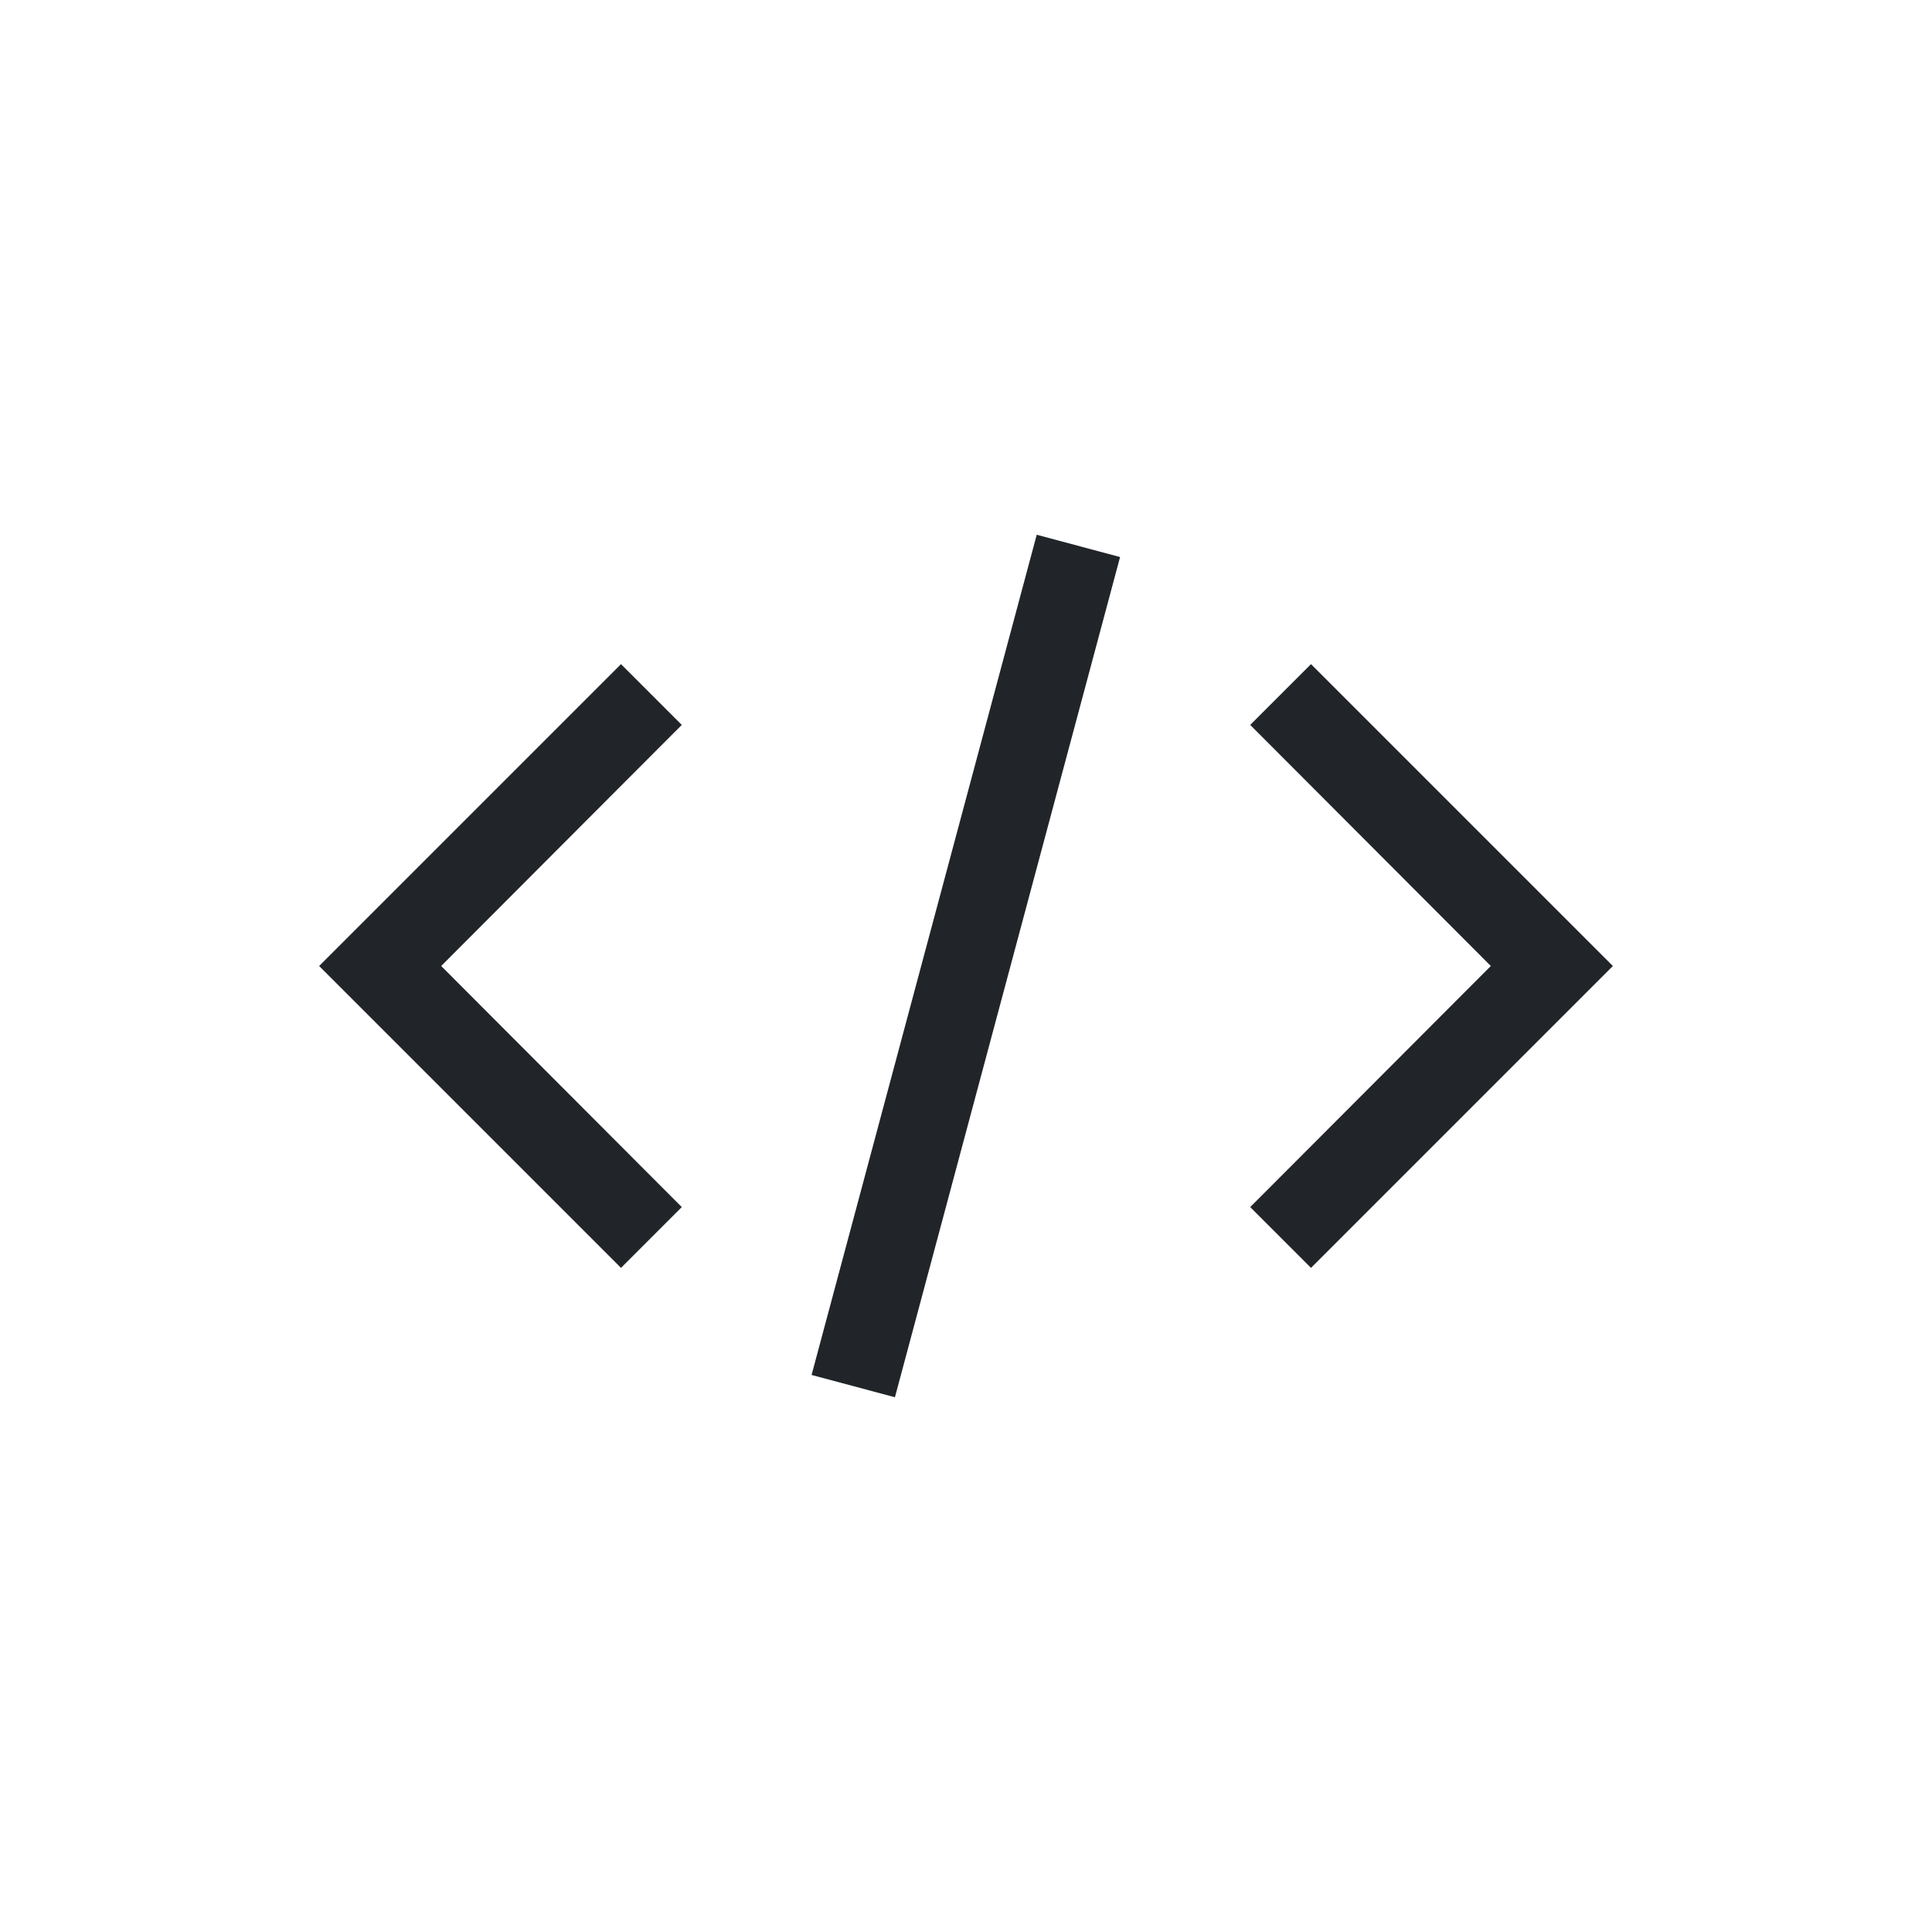
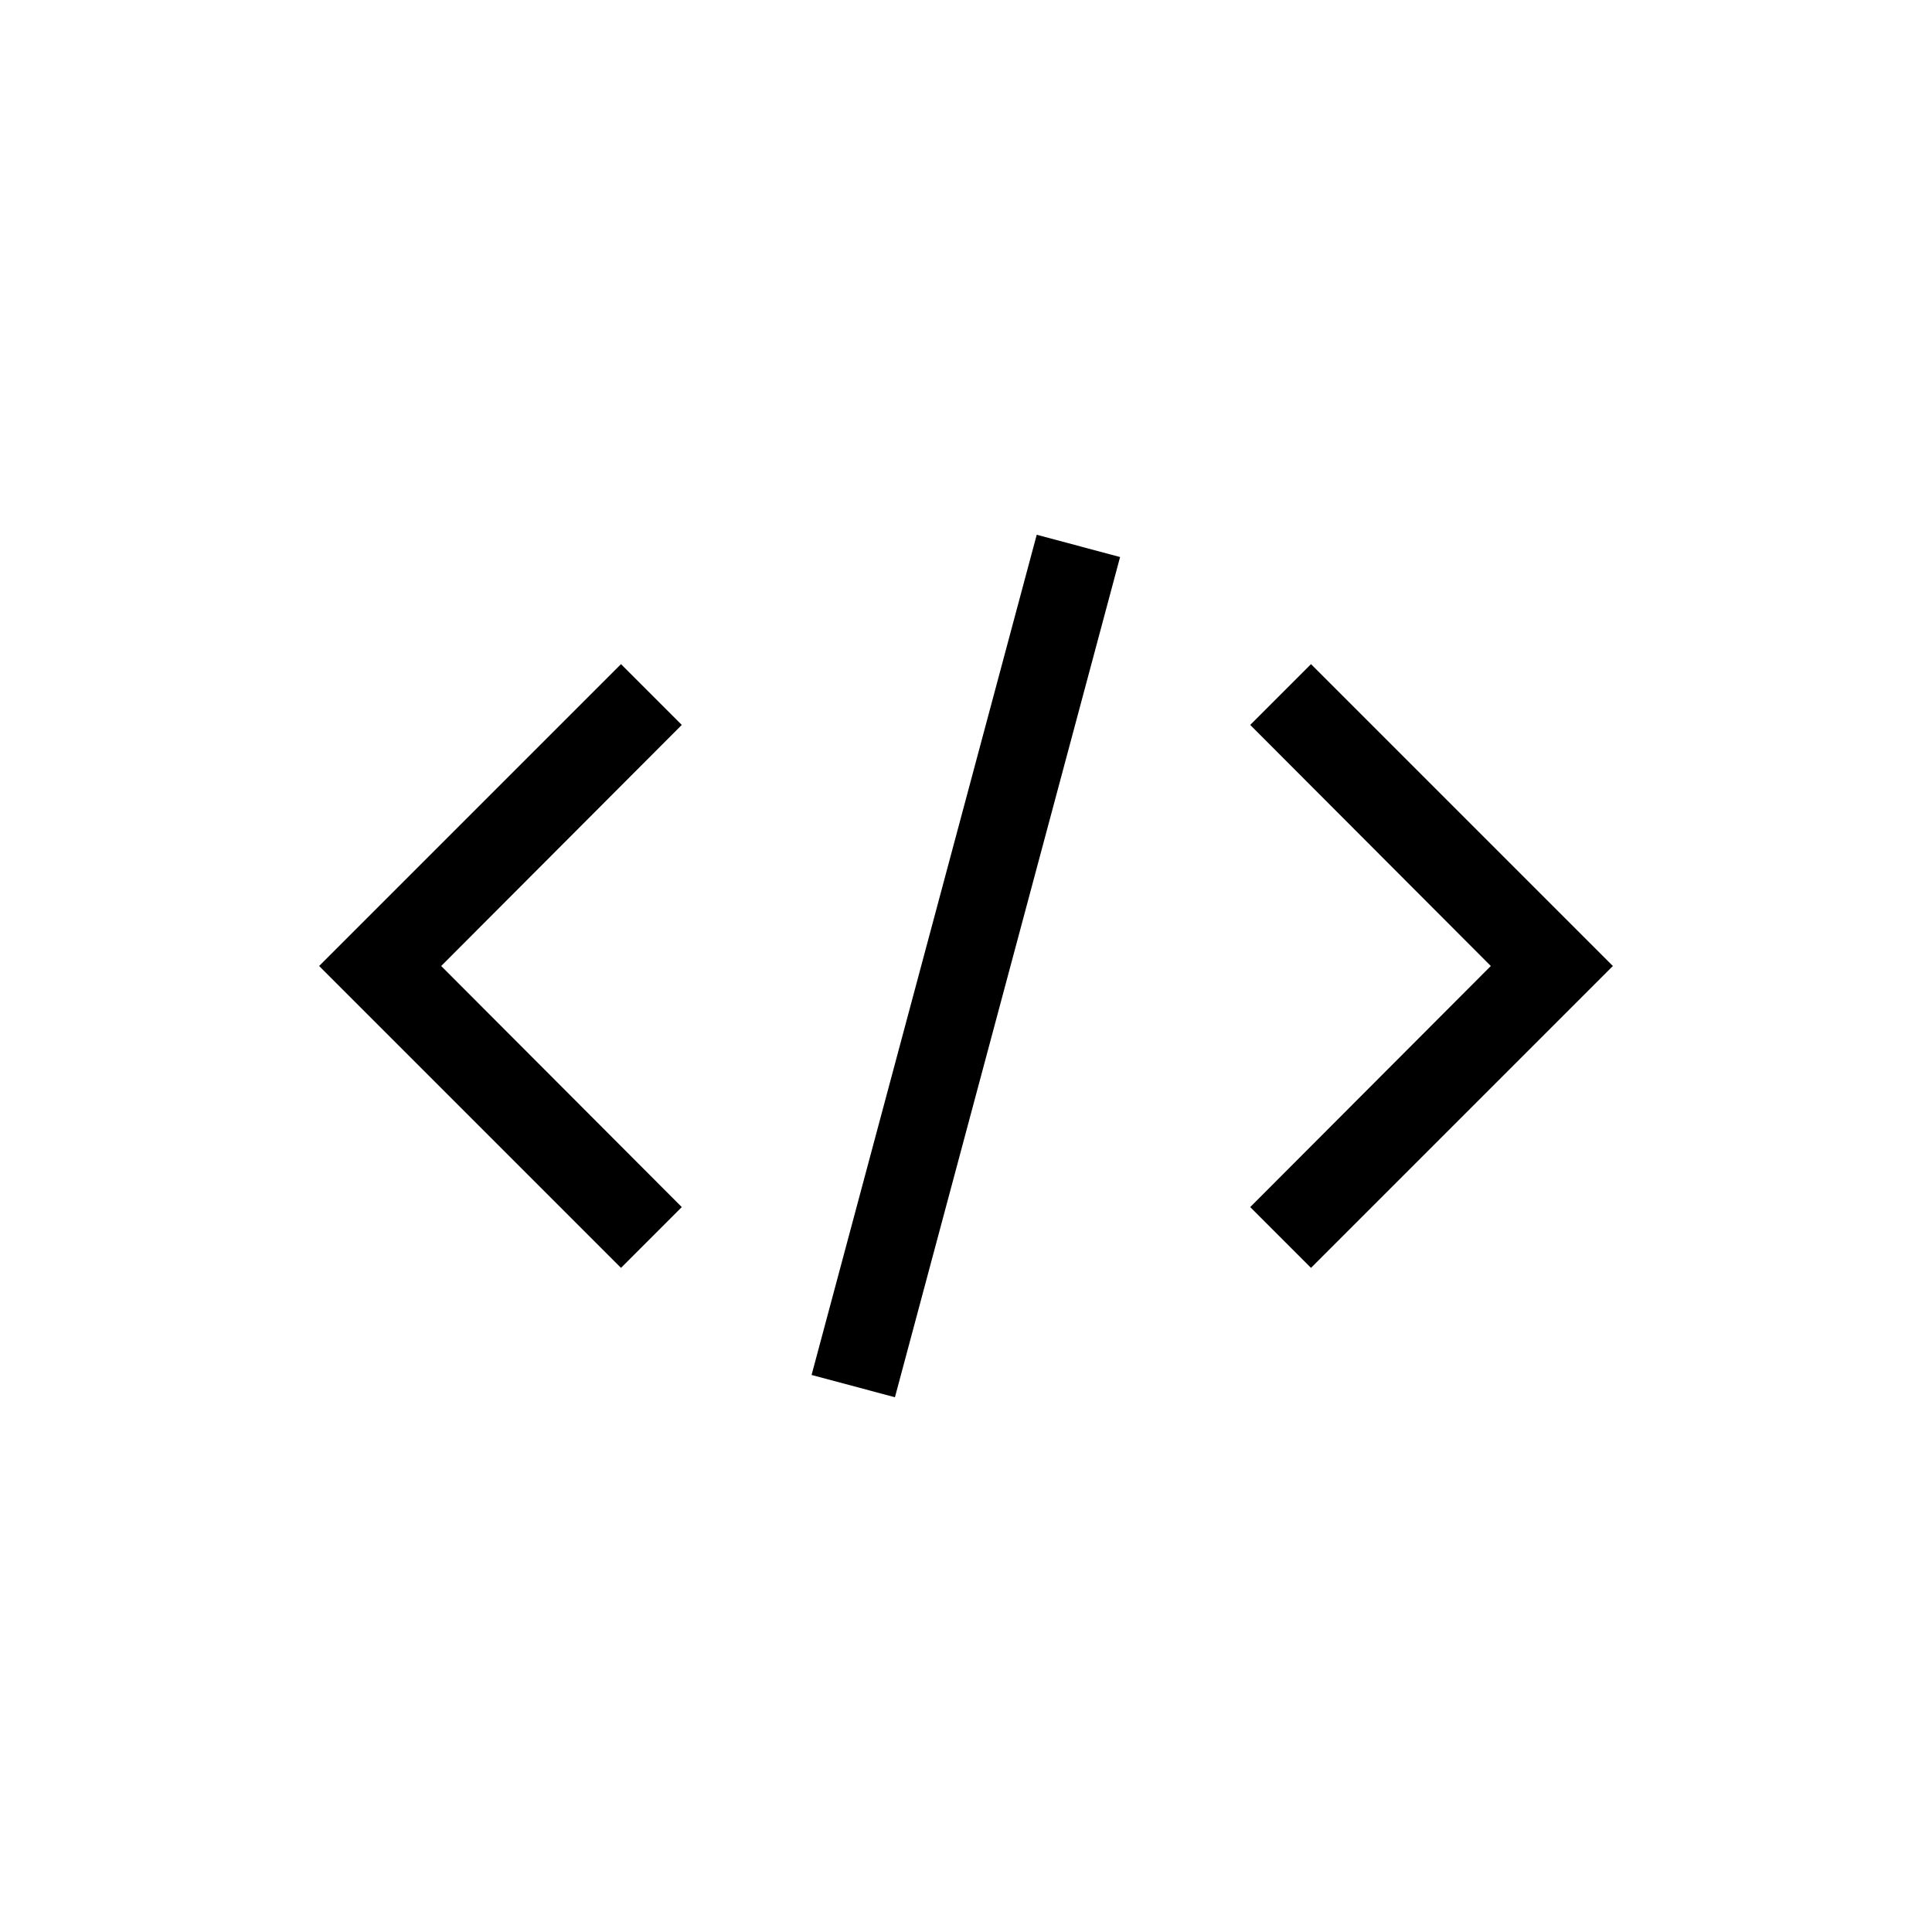
<svg xmlns="http://www.w3.org/2000/svg" viewBox="0 0 28 28" fill="none">
-   <path d="M23.375 14L19 18.375L18.119 17.494L21.606 14L18.119 10.506L19 9.625L23.375 14ZM4.625 14L9 9.625L9.881 10.506L6.394 14L9.881 17.494L9 18.375L4.625 14ZM11.762 19.927L15.025 7.75L16.233 8.073L12.97 20.25L11.762 19.927Z" fill="#212529" />
+   <path d="M23.375 14L19 18.375L18.119 17.494L21.606 14L18.119 10.506L19 9.625L23.375 14ZM4.625 14L9 9.625L9.881 10.506L6.394 14L9.881 17.494L9 18.375L4.625 14ZM11.762 19.927L15.025 7.75L16.233 8.073L12.97 20.25L11.762 19.927Z" fill="currentColor" />
</svg>
